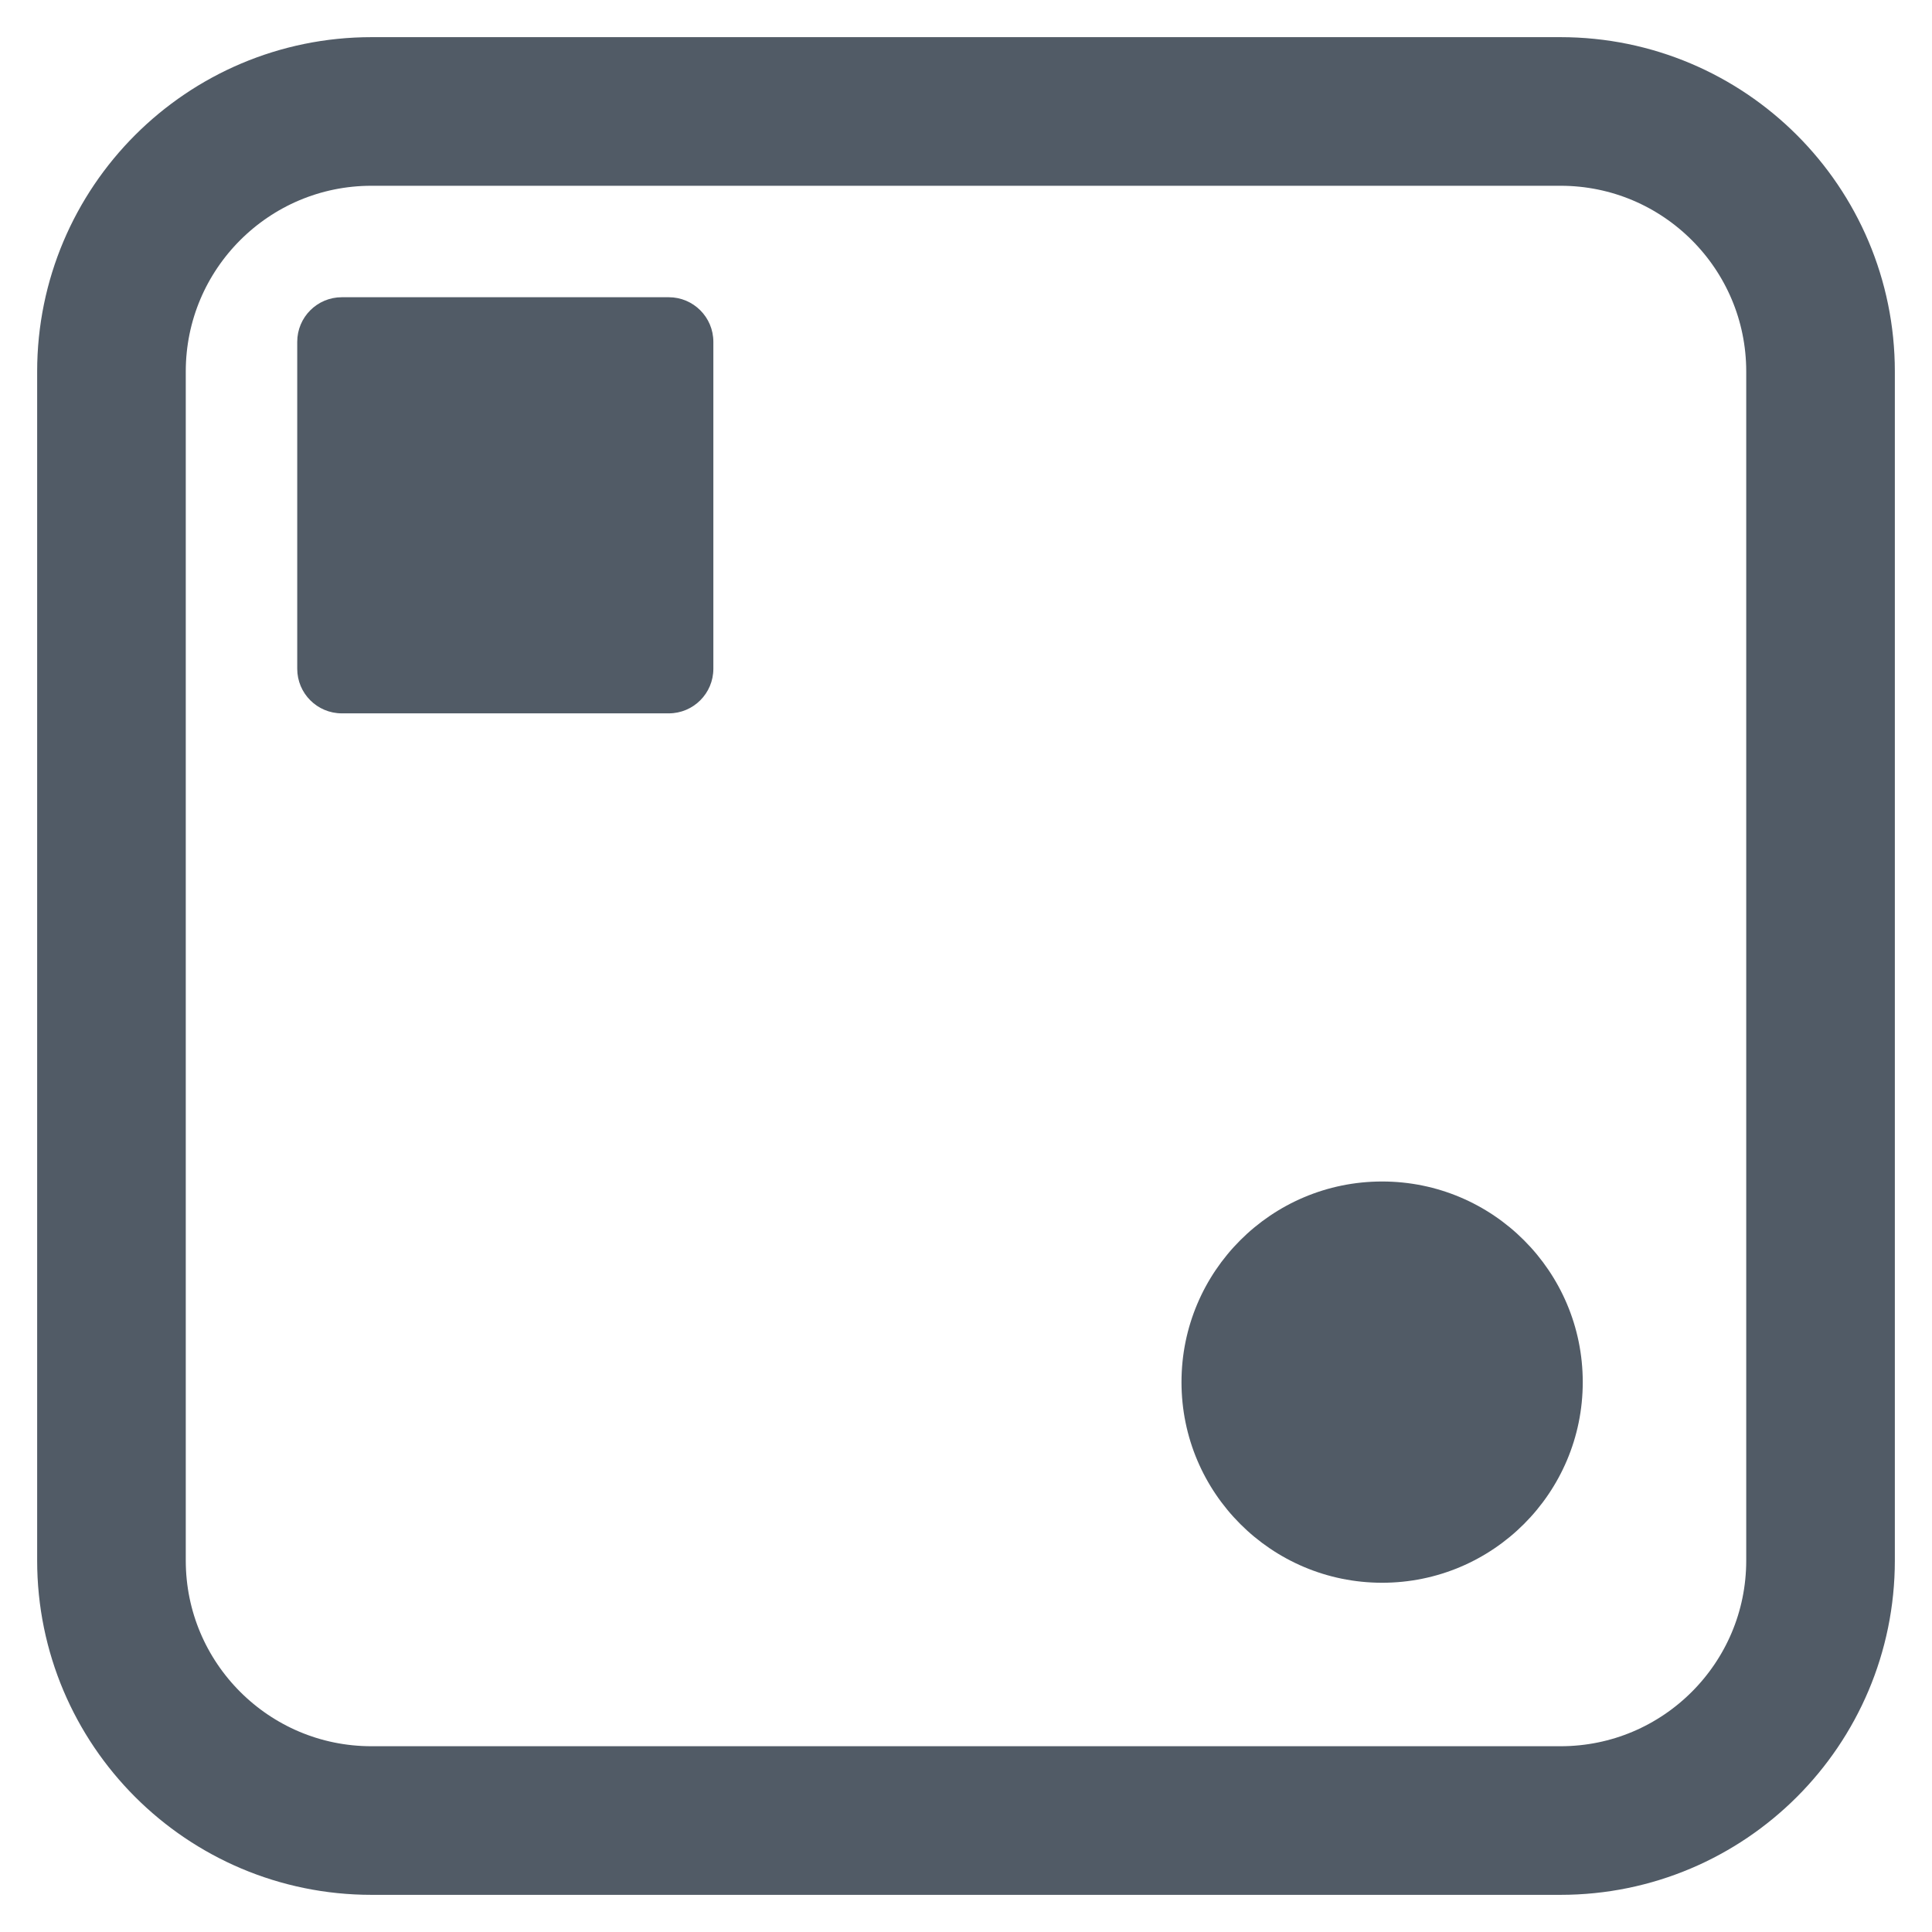
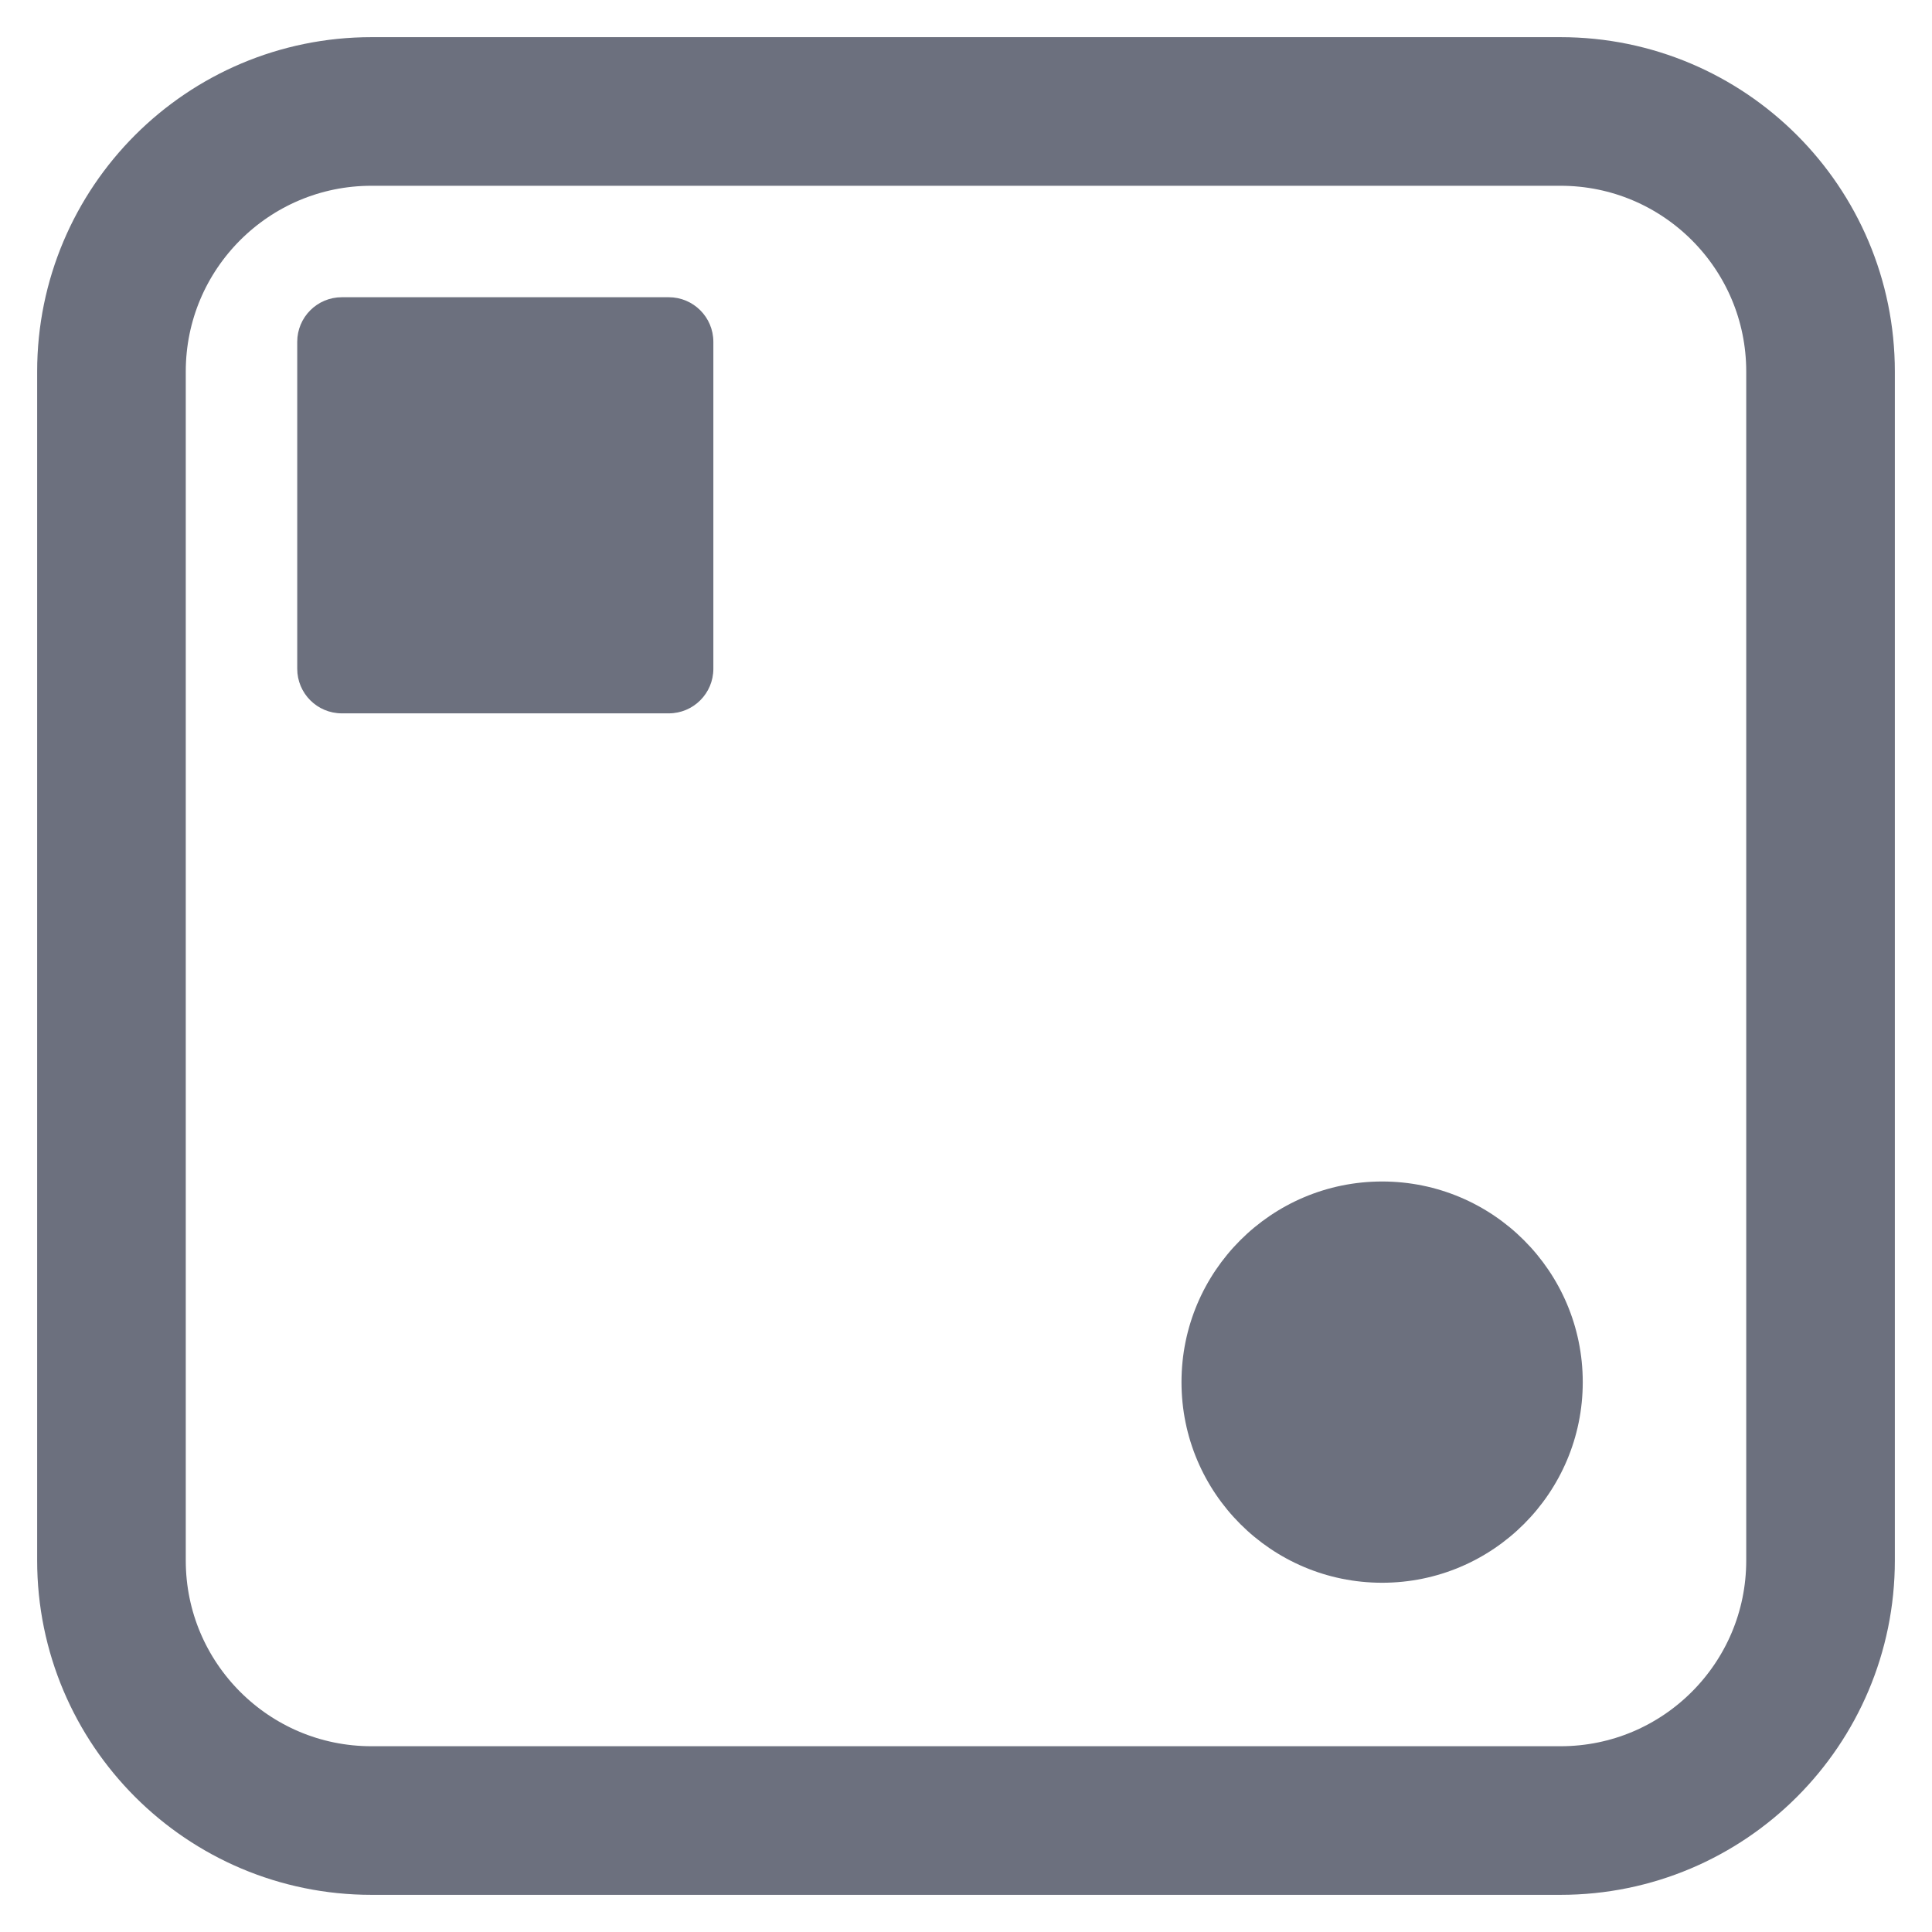
<svg xmlns="http://www.w3.org/2000/svg" width="13" height="13" viewBox="0 0 13 13" fill="none">
-   <rect x="0.75" y="0.75" width="11.5" height="11.5" rx="1.75" stroke="#515B66" stroke-width="1.0" />
-   <rect x="2" y="2" width="2.8" height="2.8" rx="0.3" fill="#515B66" />
-   <circle cx="9.3" cy="9.3" r="1.35" fill="#515B66" />
+   <rect x="0.75" y="0.75" width="11.5" height="11.5" rx="1.75" stroke="#6C707E" stroke-width="1.0" />
+   <rect x="2" y="2" width="2.8" height="2.8" rx="0.3" fill="#6C707E" />
+   <circle cx="9.3" cy="9.3" r="1.35" fill="#6C707E" />
</svg>
